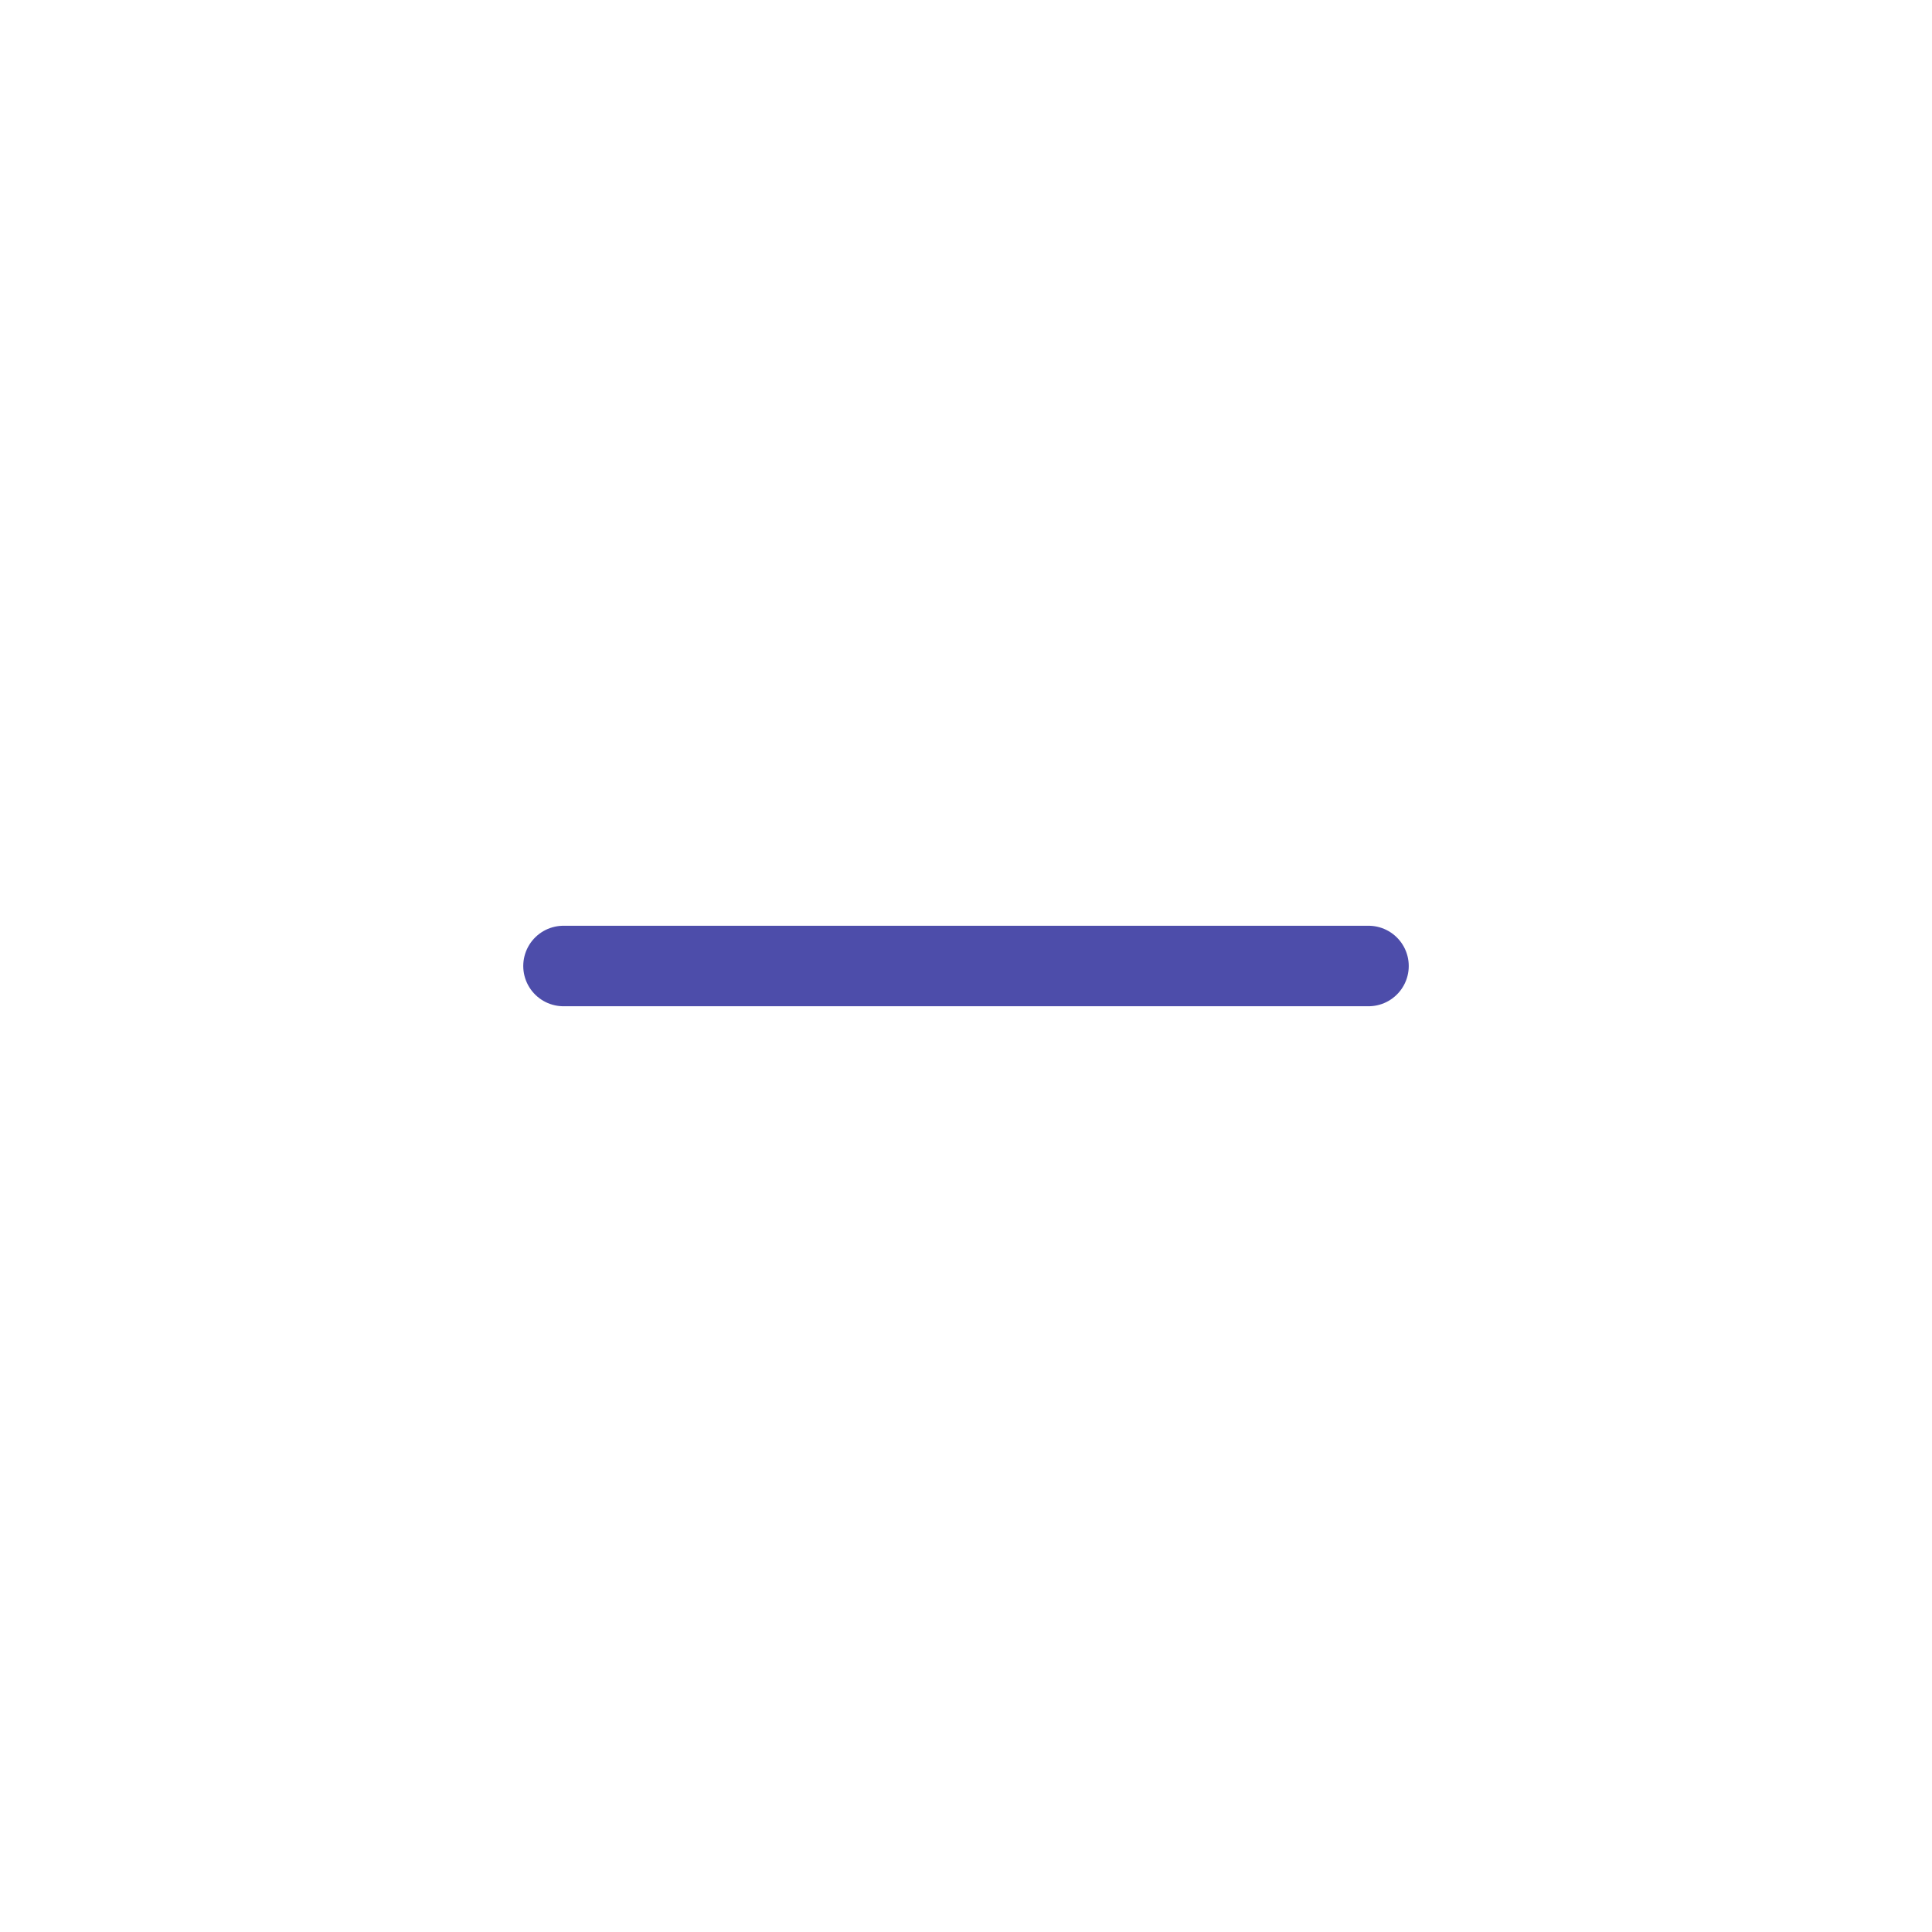
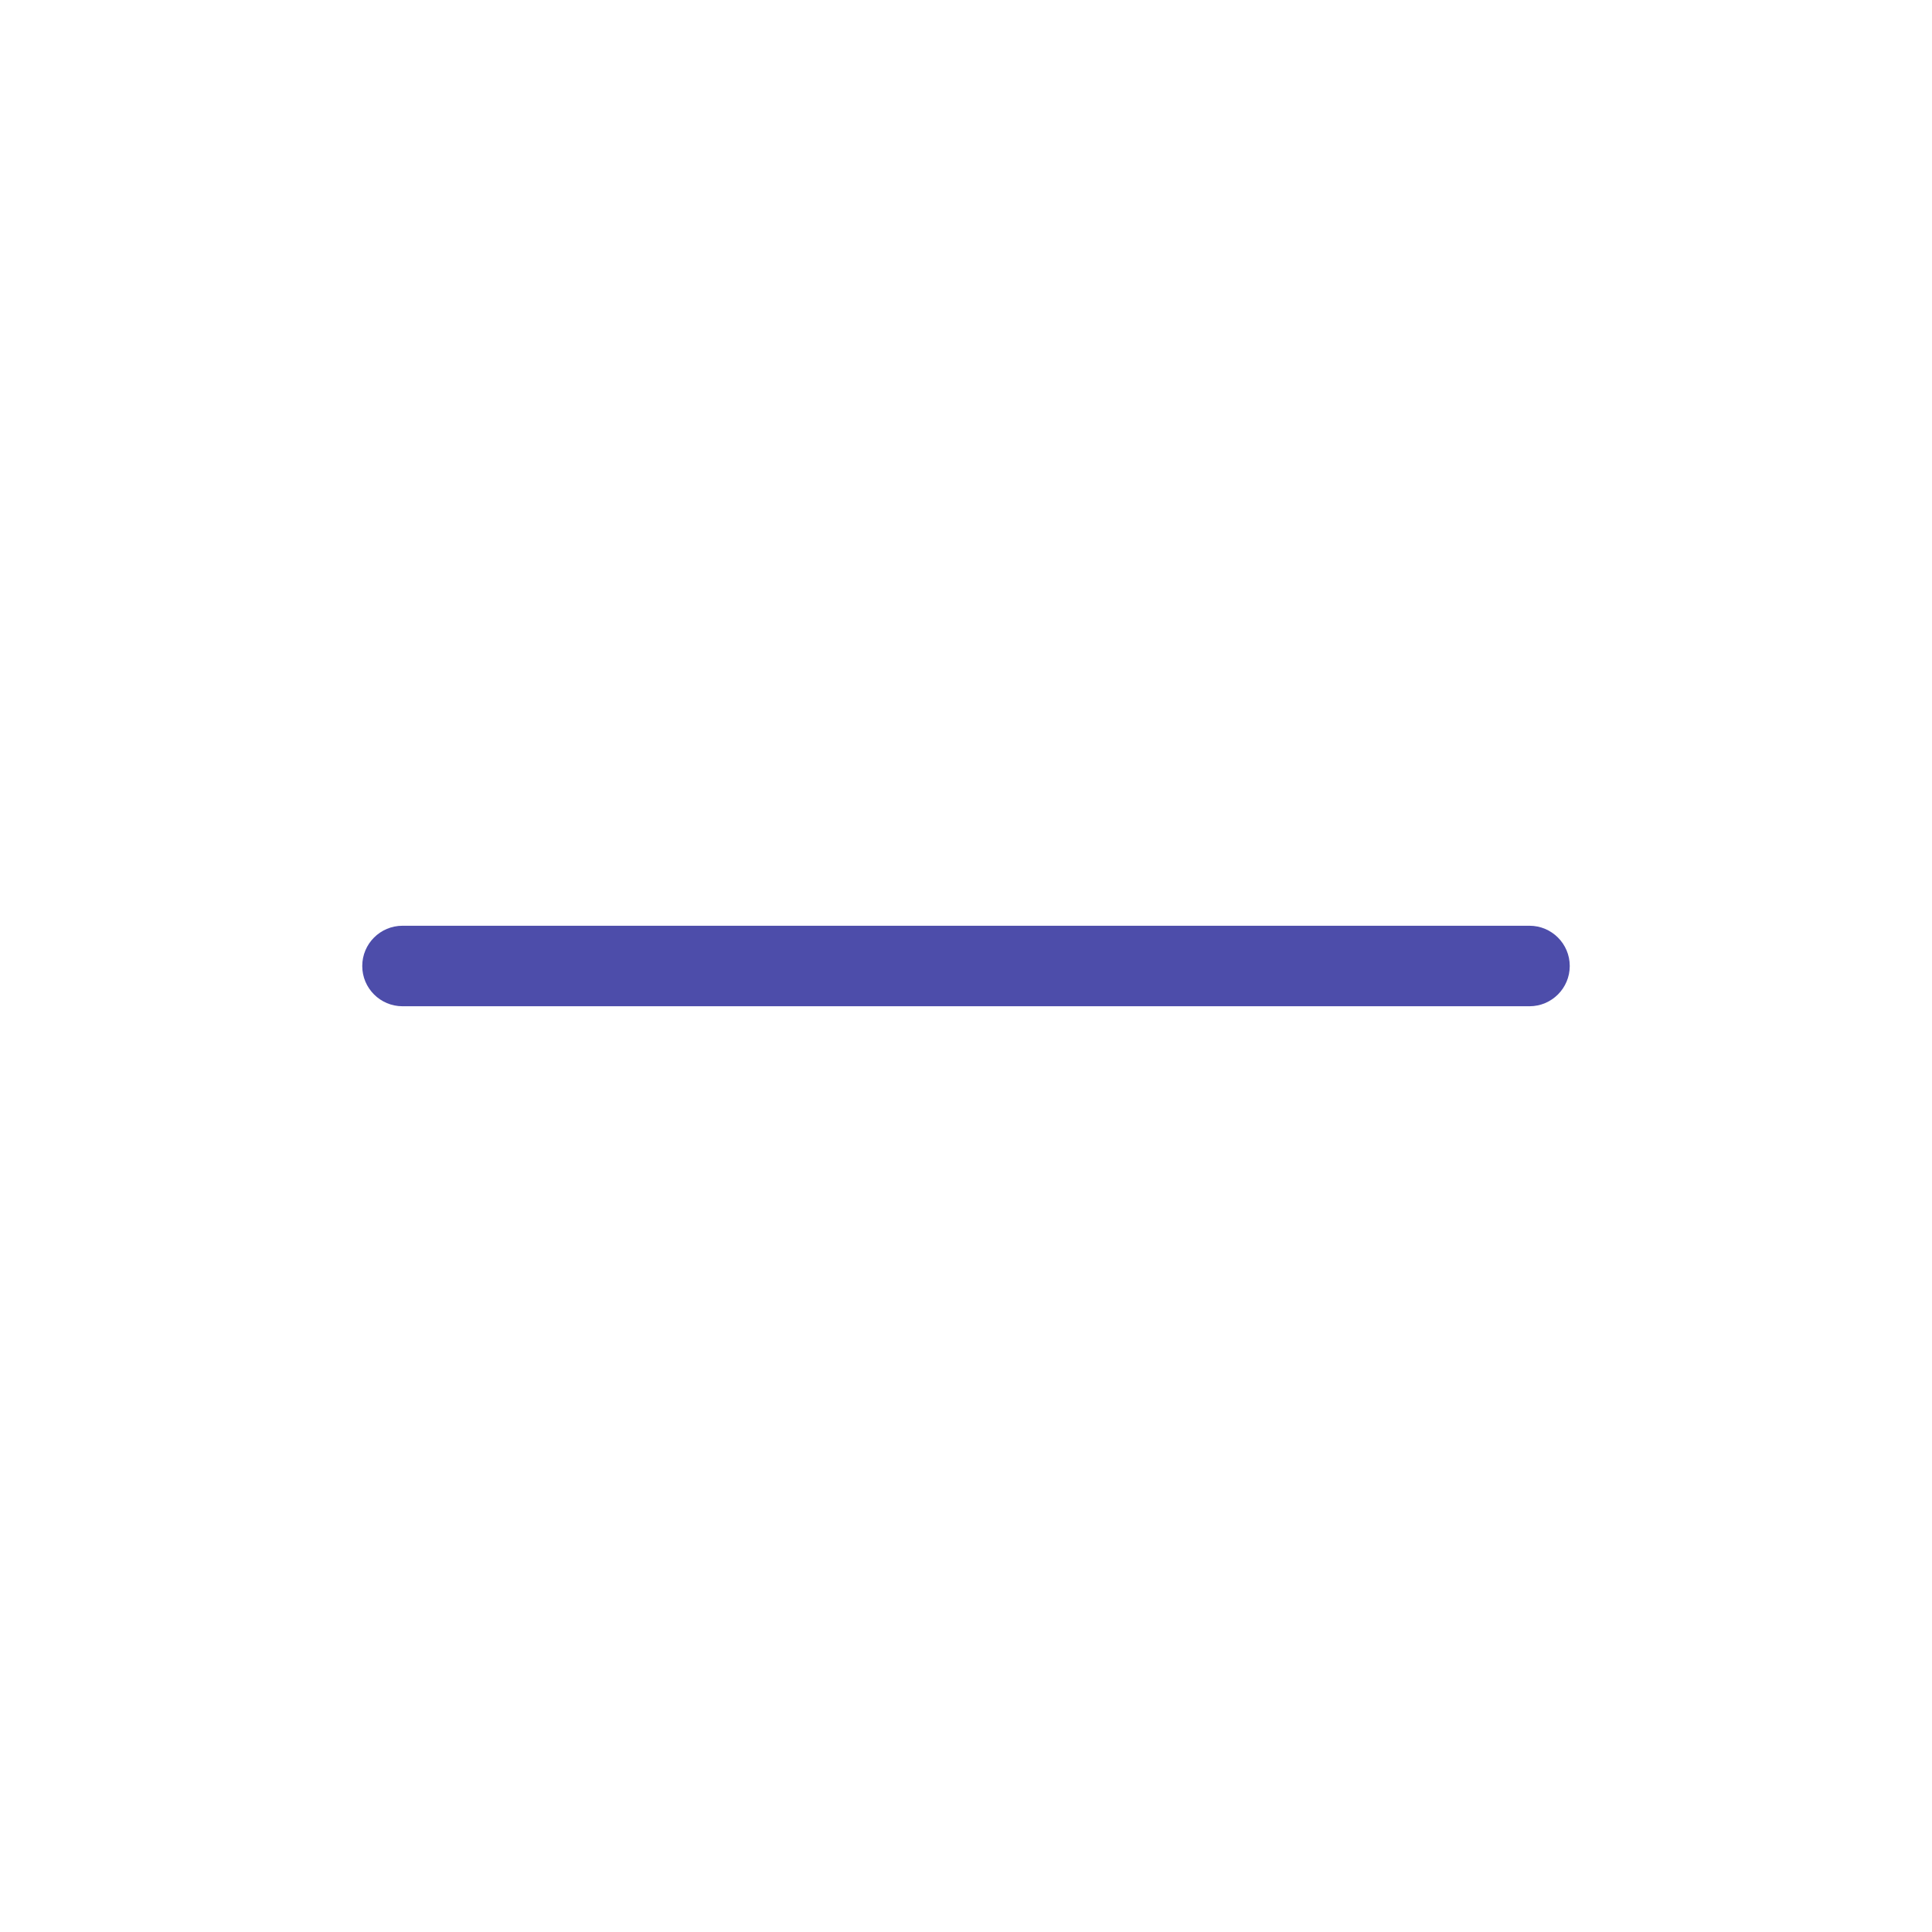
- <svg xmlns="http://www.w3.org/2000/svg" class="close" width="24" height="24" viewBox="0 0 24 24" fill="none">
-   <path d="M7 12H12L17 12" stroke="#4D4DAA" stroke-linecap="round" stroke-linejoin="round" />
+ <svg xmlns="http://www.w3.org/2000/svg" width="24" height="24" viewBox="0 0 24 24" fill="none">
+   <path fill-rule="evenodd" clip-rule="evenodd" d="M4.5 12C4.5 11.724 4.724 11.5 5 11.5L19 11.5C19.276 11.5 19.5 11.724 19.5 12C19.5 12.276 19.276 12.5 19 12.5L5 12.5C4.724 12.5 4.5 12.276 4.5 12Z" fill="#4D4DAA" />
</svg>
